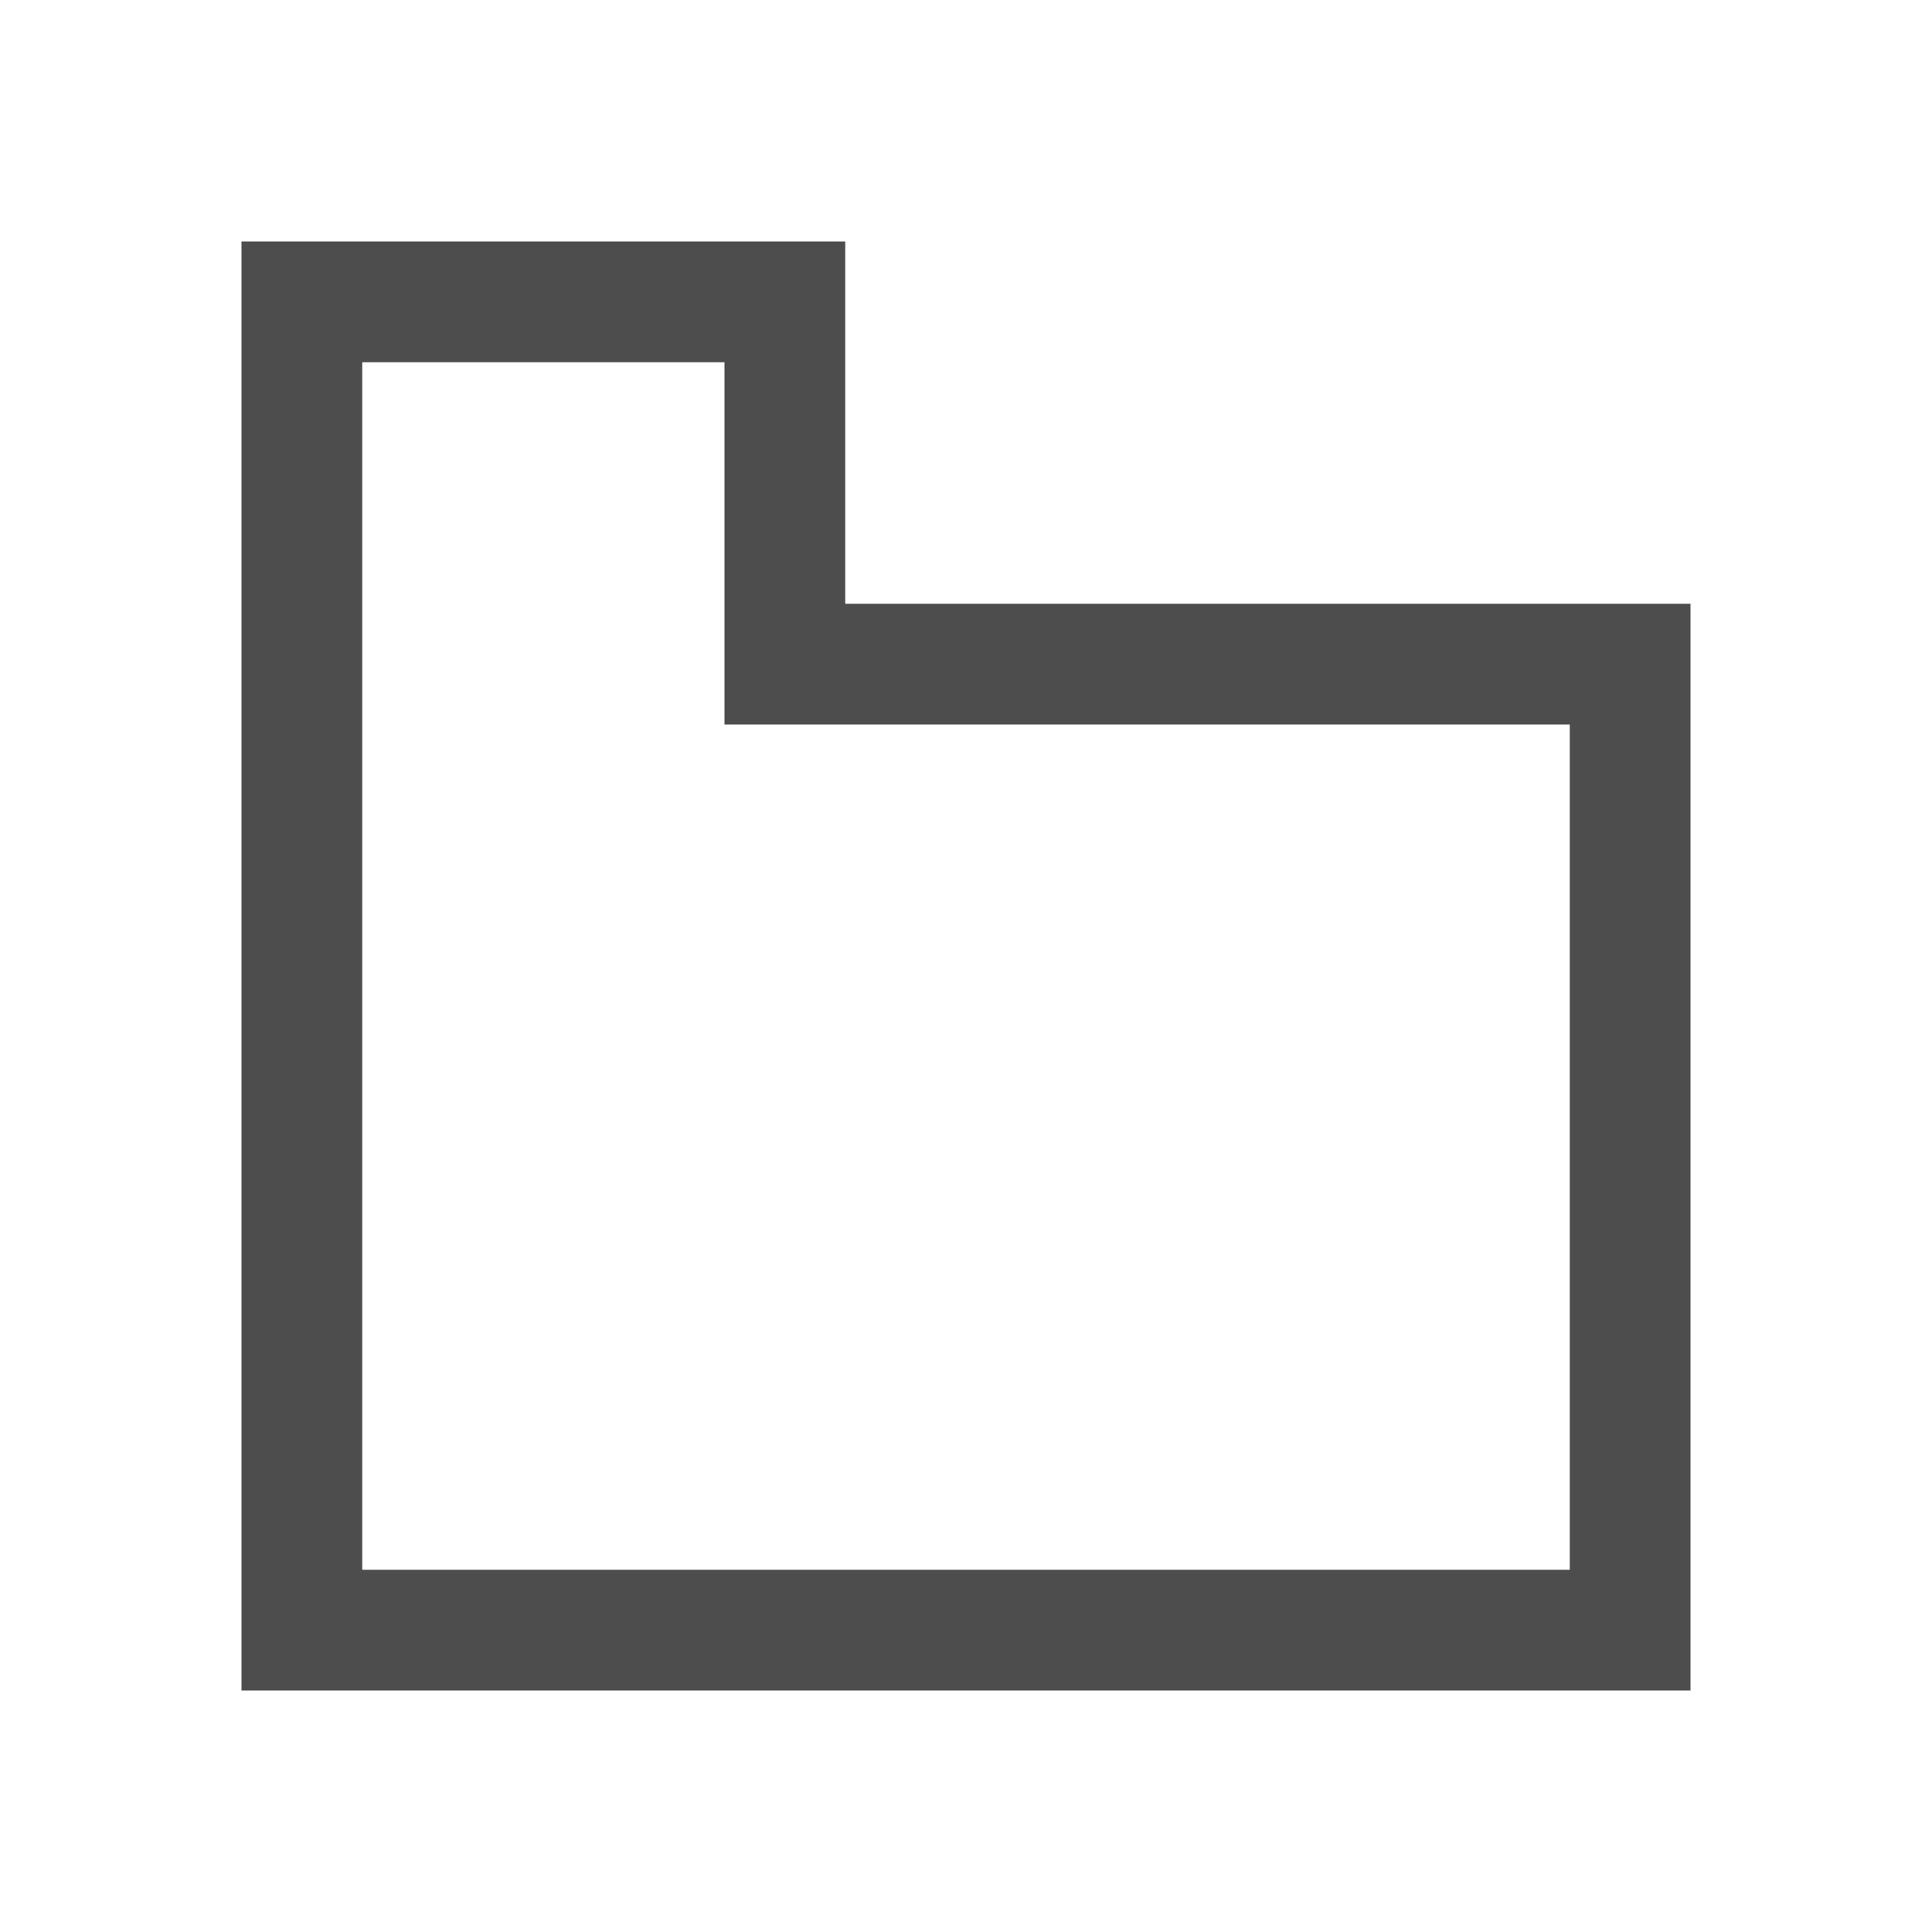
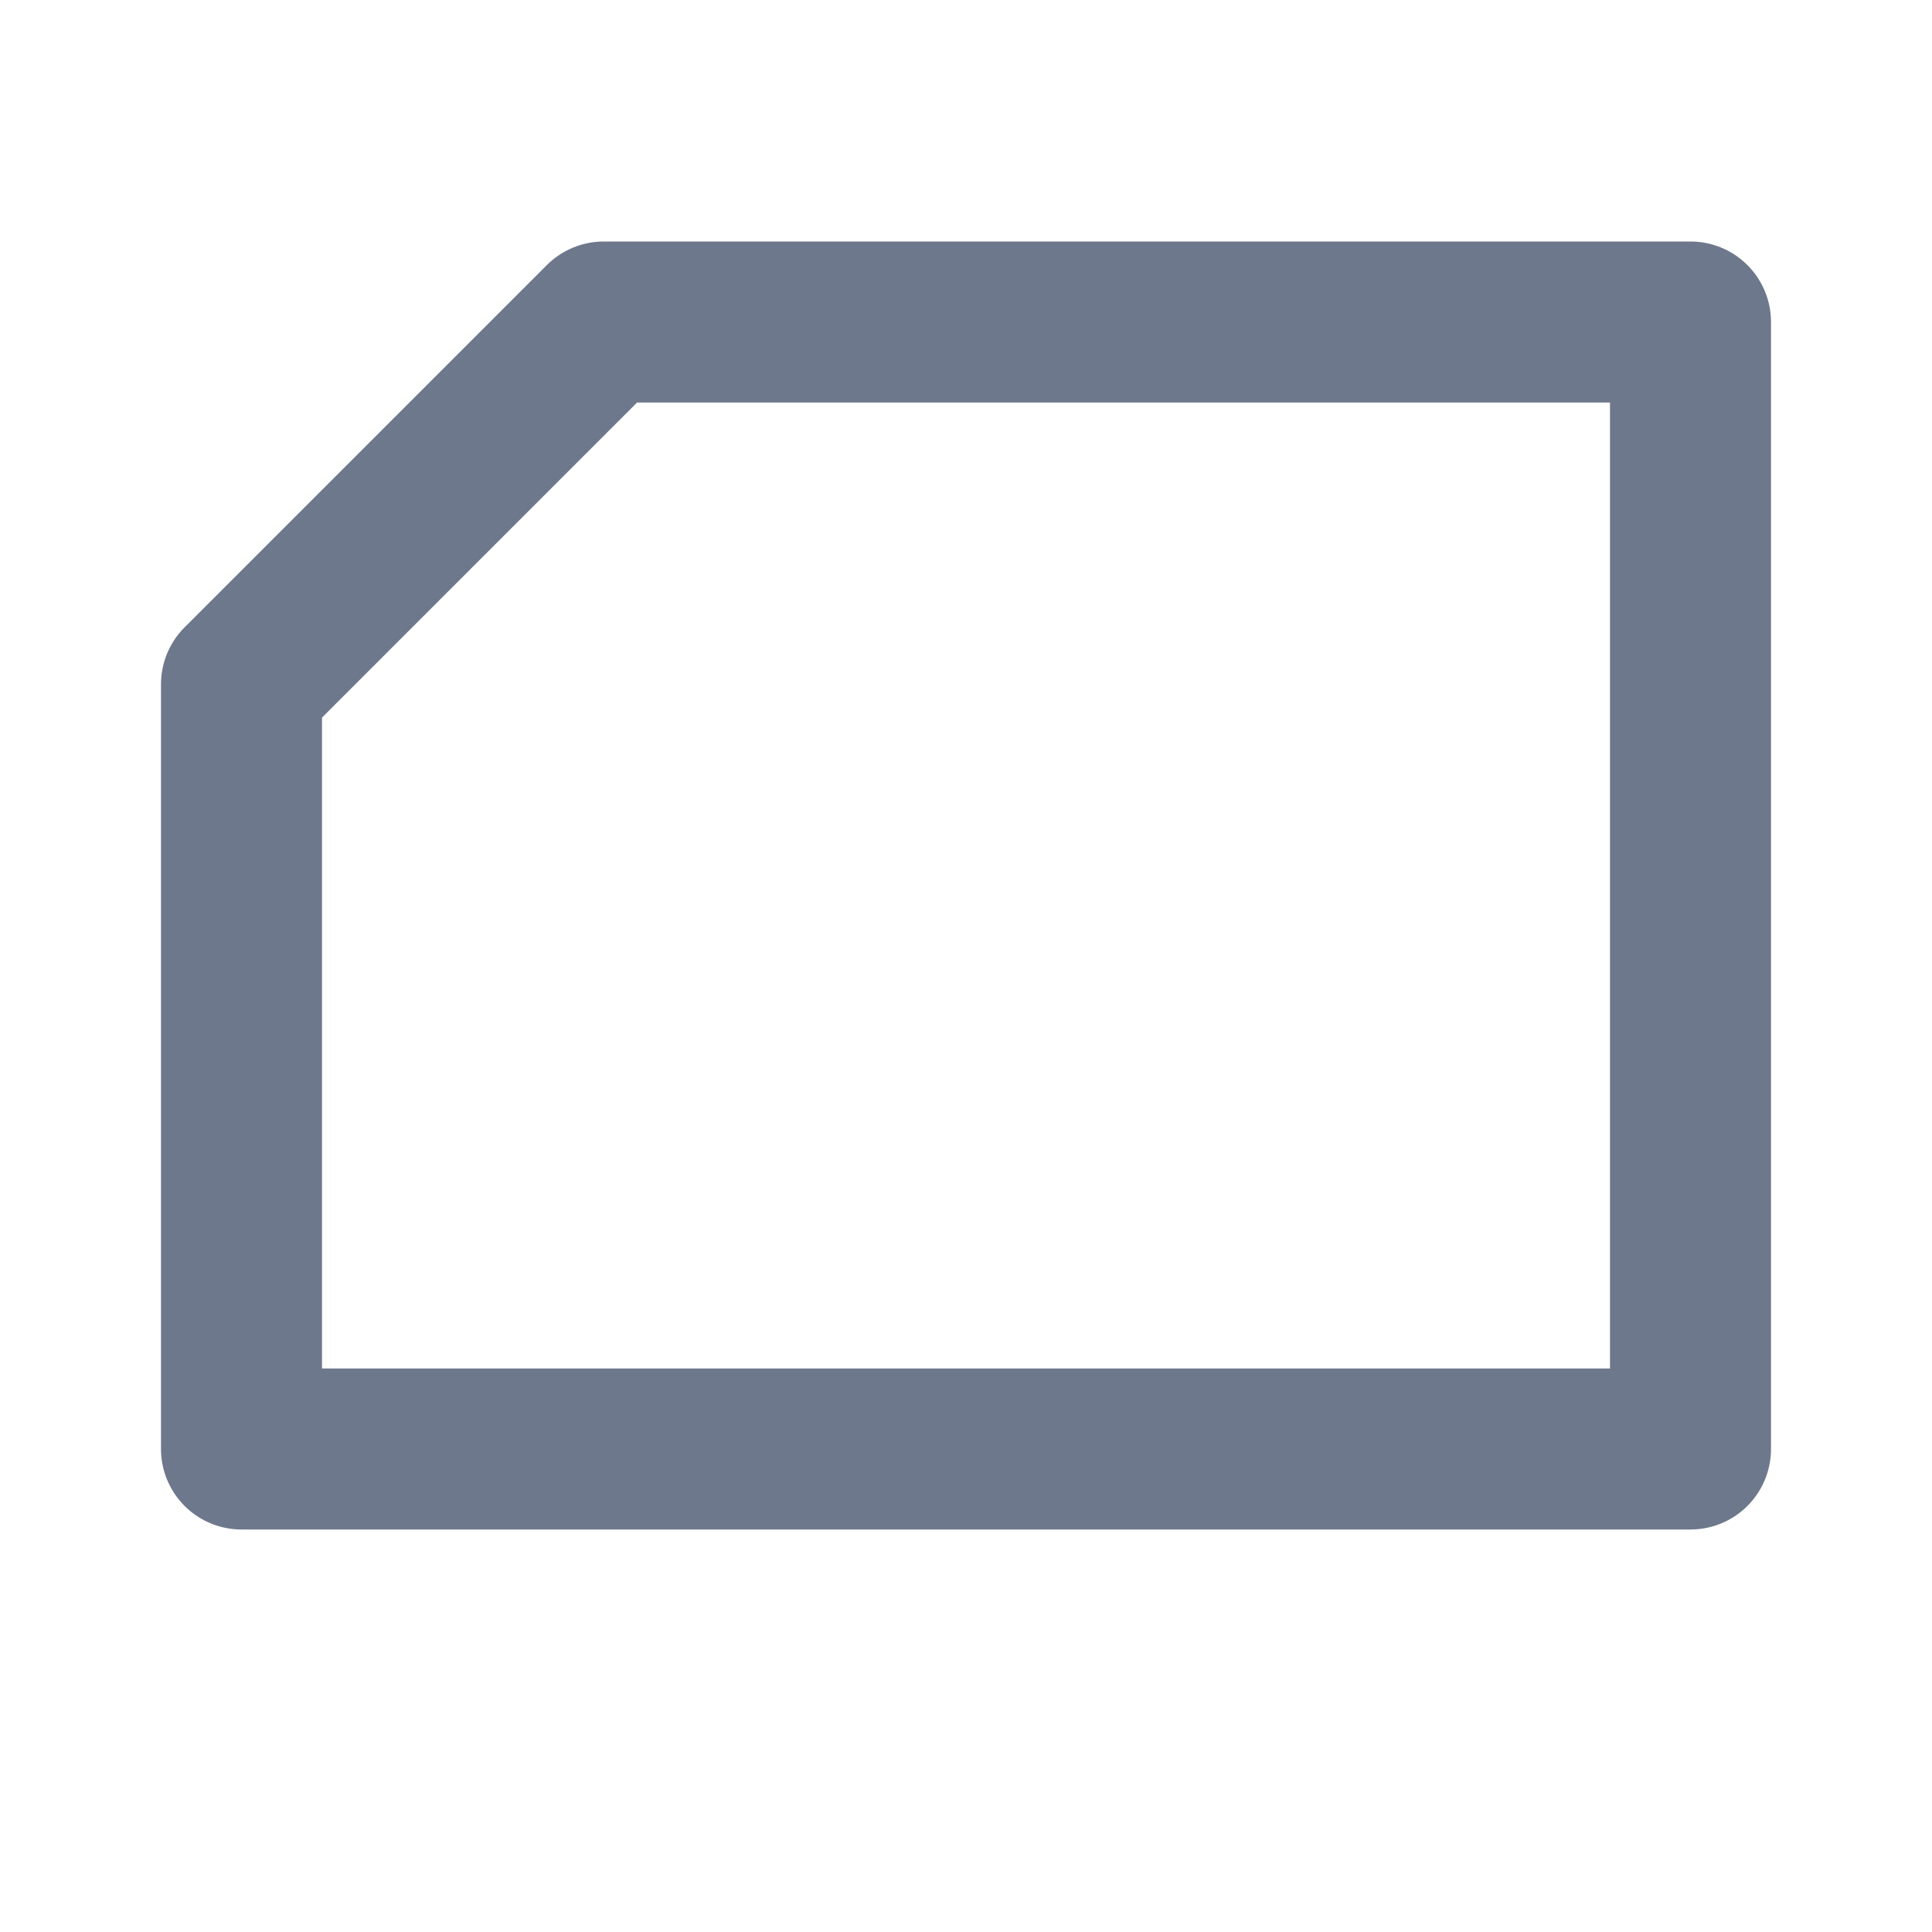
- <svg xmlns="http://www.w3.org/2000/svg" viewBox="0 0 16 16">
-   <defs id="defs3051">
-     <style type="text/css" id="current-color-scheme">
-       .ColorScheme-Text {
-         color:#4d4d4d;
-       }
-       </style>
-   </defs>
-   <path style="fill:currentColor;fill-opacity:1;stroke:none" d="M 2 2 L 2 14 L 14 14 L 14 5 L 13 5 L 8 5 L 7 5 L 7 2 L 6 2 L 2 2 z M 3 3 L 6 3 L 6 5 L 6 6 L 13 6 L 13 13 L 3 13 L 3 3 z " class="ColorScheme-Text" />
+ <svg xmlns="http://www.w3.org/2000/svg" viewBox="0 0 24 24">
+   <path d="M3 18V8.5L7.5 4H21v14H3z" fill="none" stroke="#6E788C" stroke-width="2" stroke-linecap="round" stroke-linejoin="round" />
</svg>
